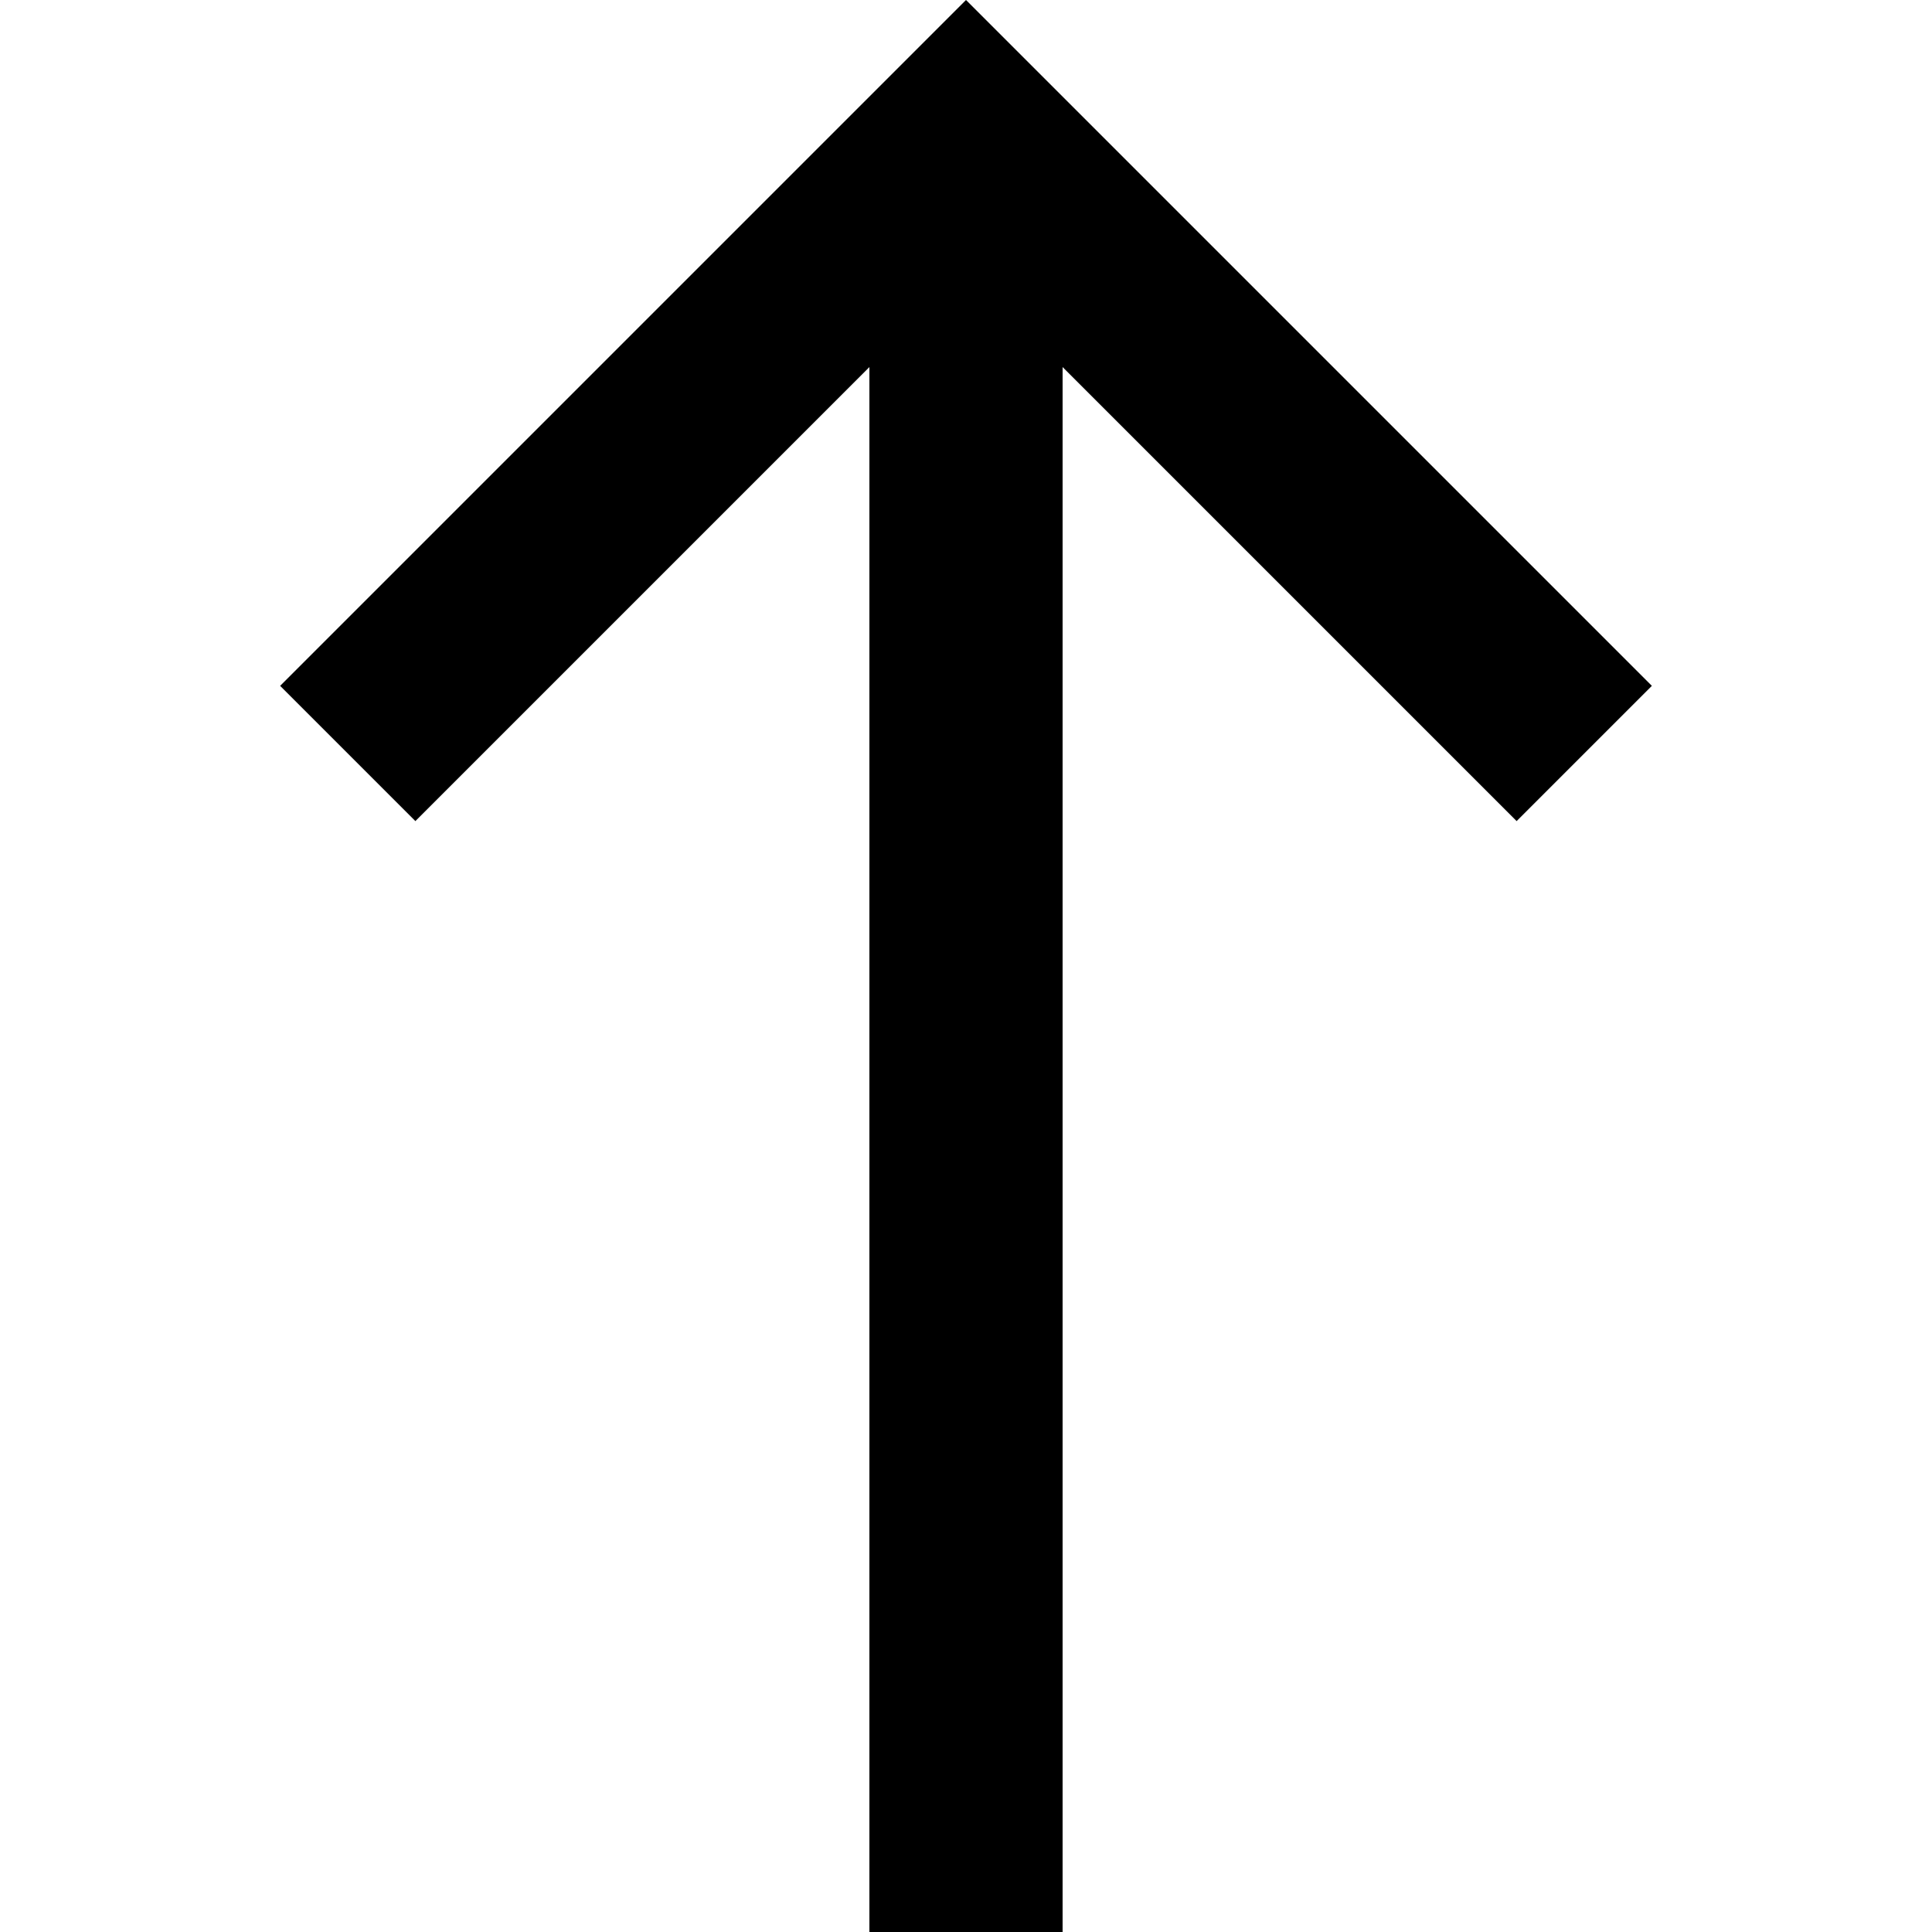
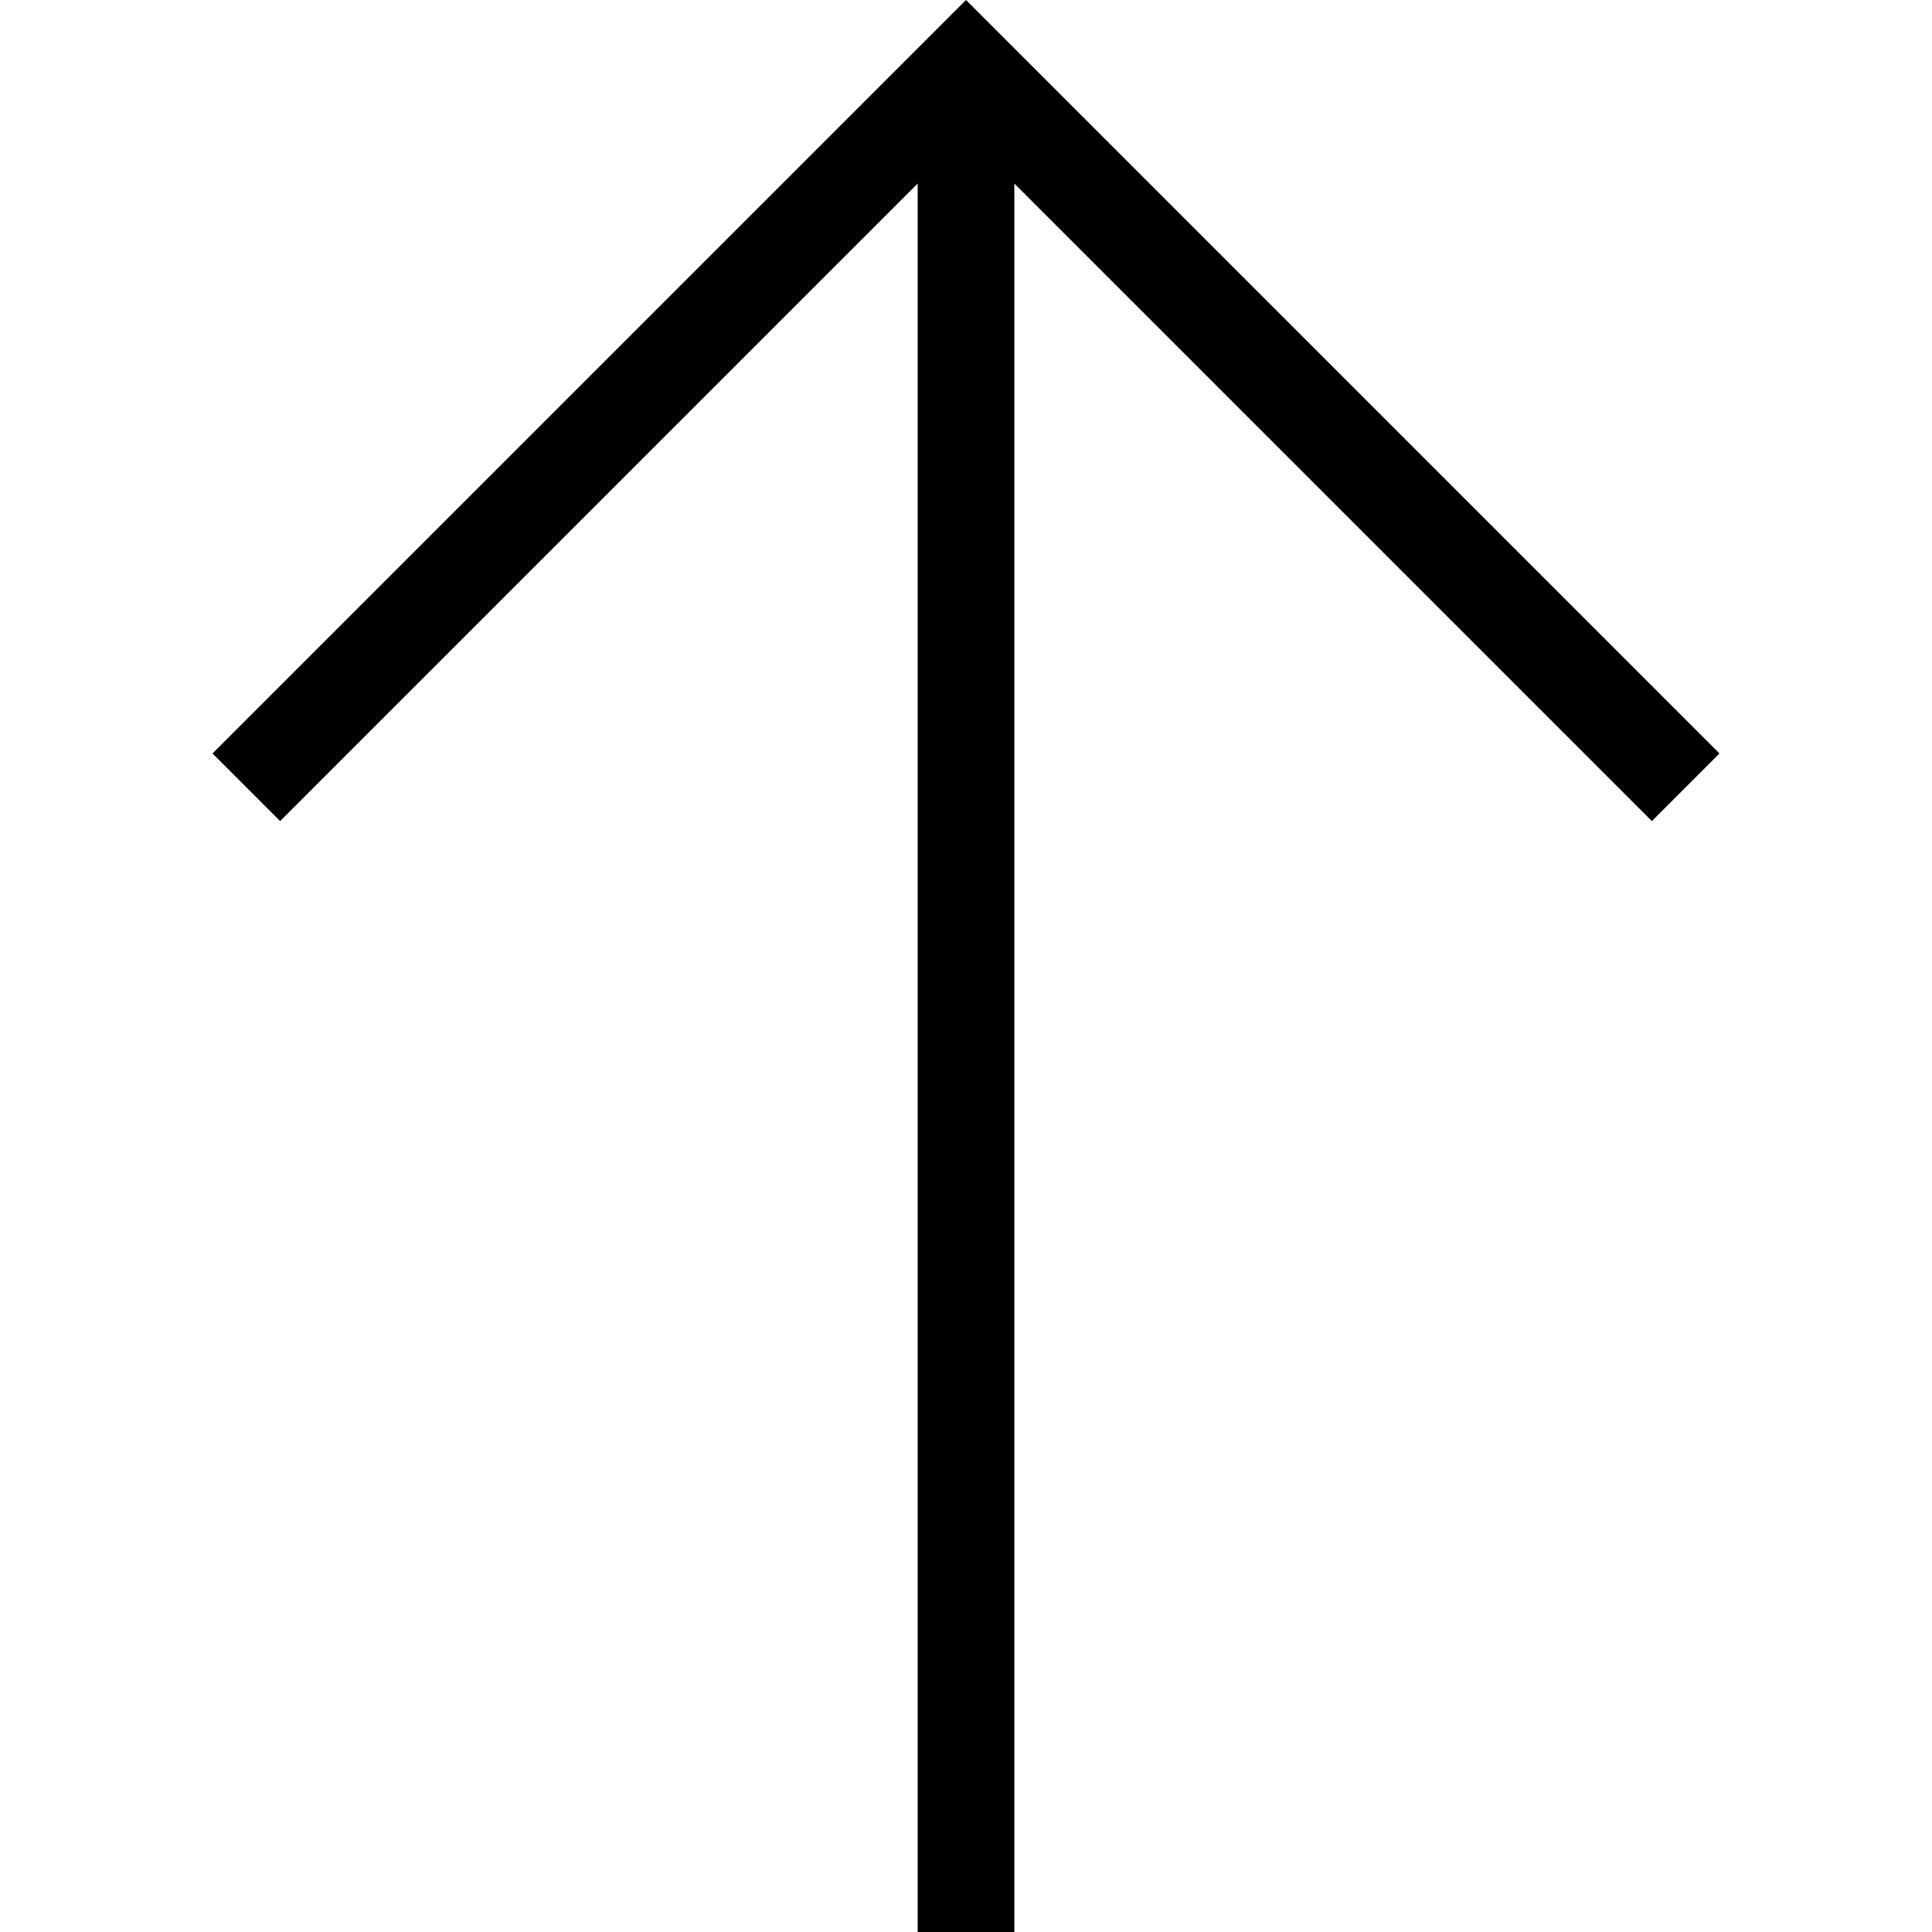
<svg xmlns="http://www.w3.org/2000/svg" width="20" height="20" viewBox="0 0 0.2 0.2" version="1.1" id="svg1">
  <defs id="defs1" />
  <g id="layer1">
-     <path id="rect6" style="fill:#000000;stroke-width:0.01" d="M 0.09,0.2 V 0.038 L 0.043,0.085 0.029,0.071 0.086,0.014 0.1,0 0.114,0.014 0.171,0.071 0.157,0.085 0.11,0.038 V 0.2 Z" />
+     <path id="rect5" style="fill:#000000;stroke-width:0.01" d="M 0.105,0.2 V 0.019 l 0.066,0.066 0.007,-0.007 L 0.107,0.007 0.1,0 0.093,0.007 l -0.071,0.071 0.007,0.007 L 0.095,0.019 0.095,0.2 Z" />
  </g>
</svg>
